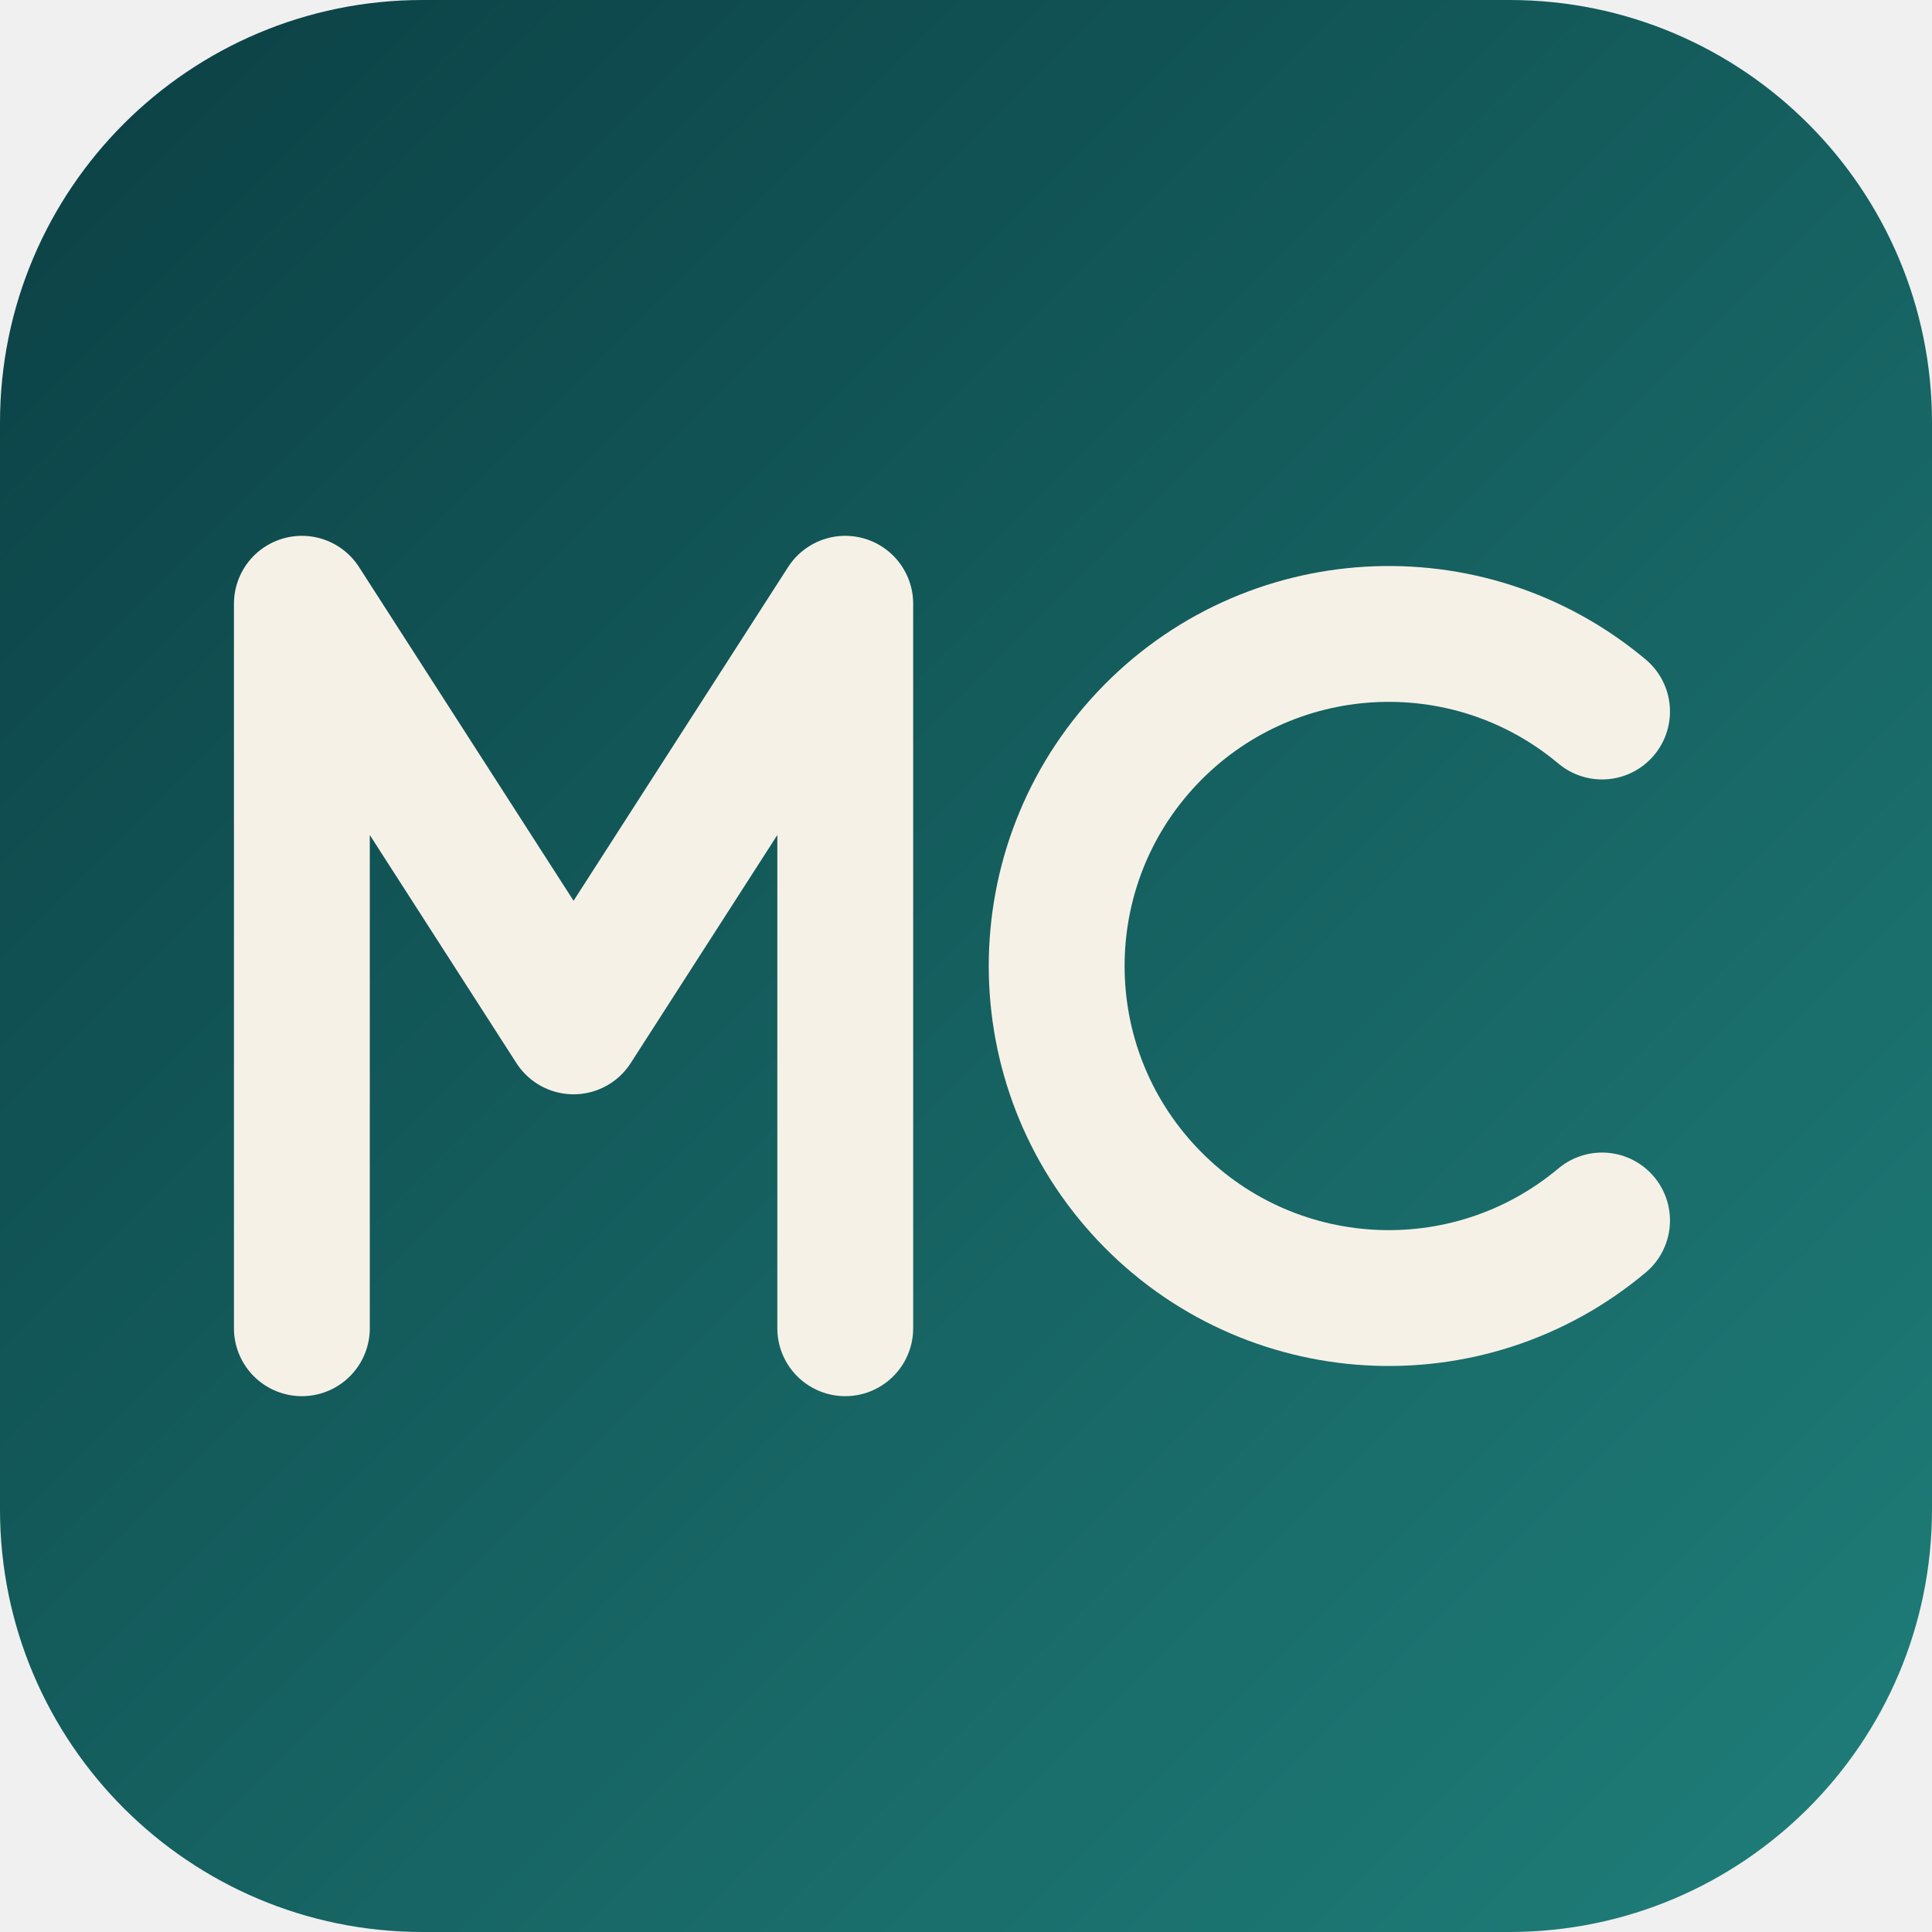
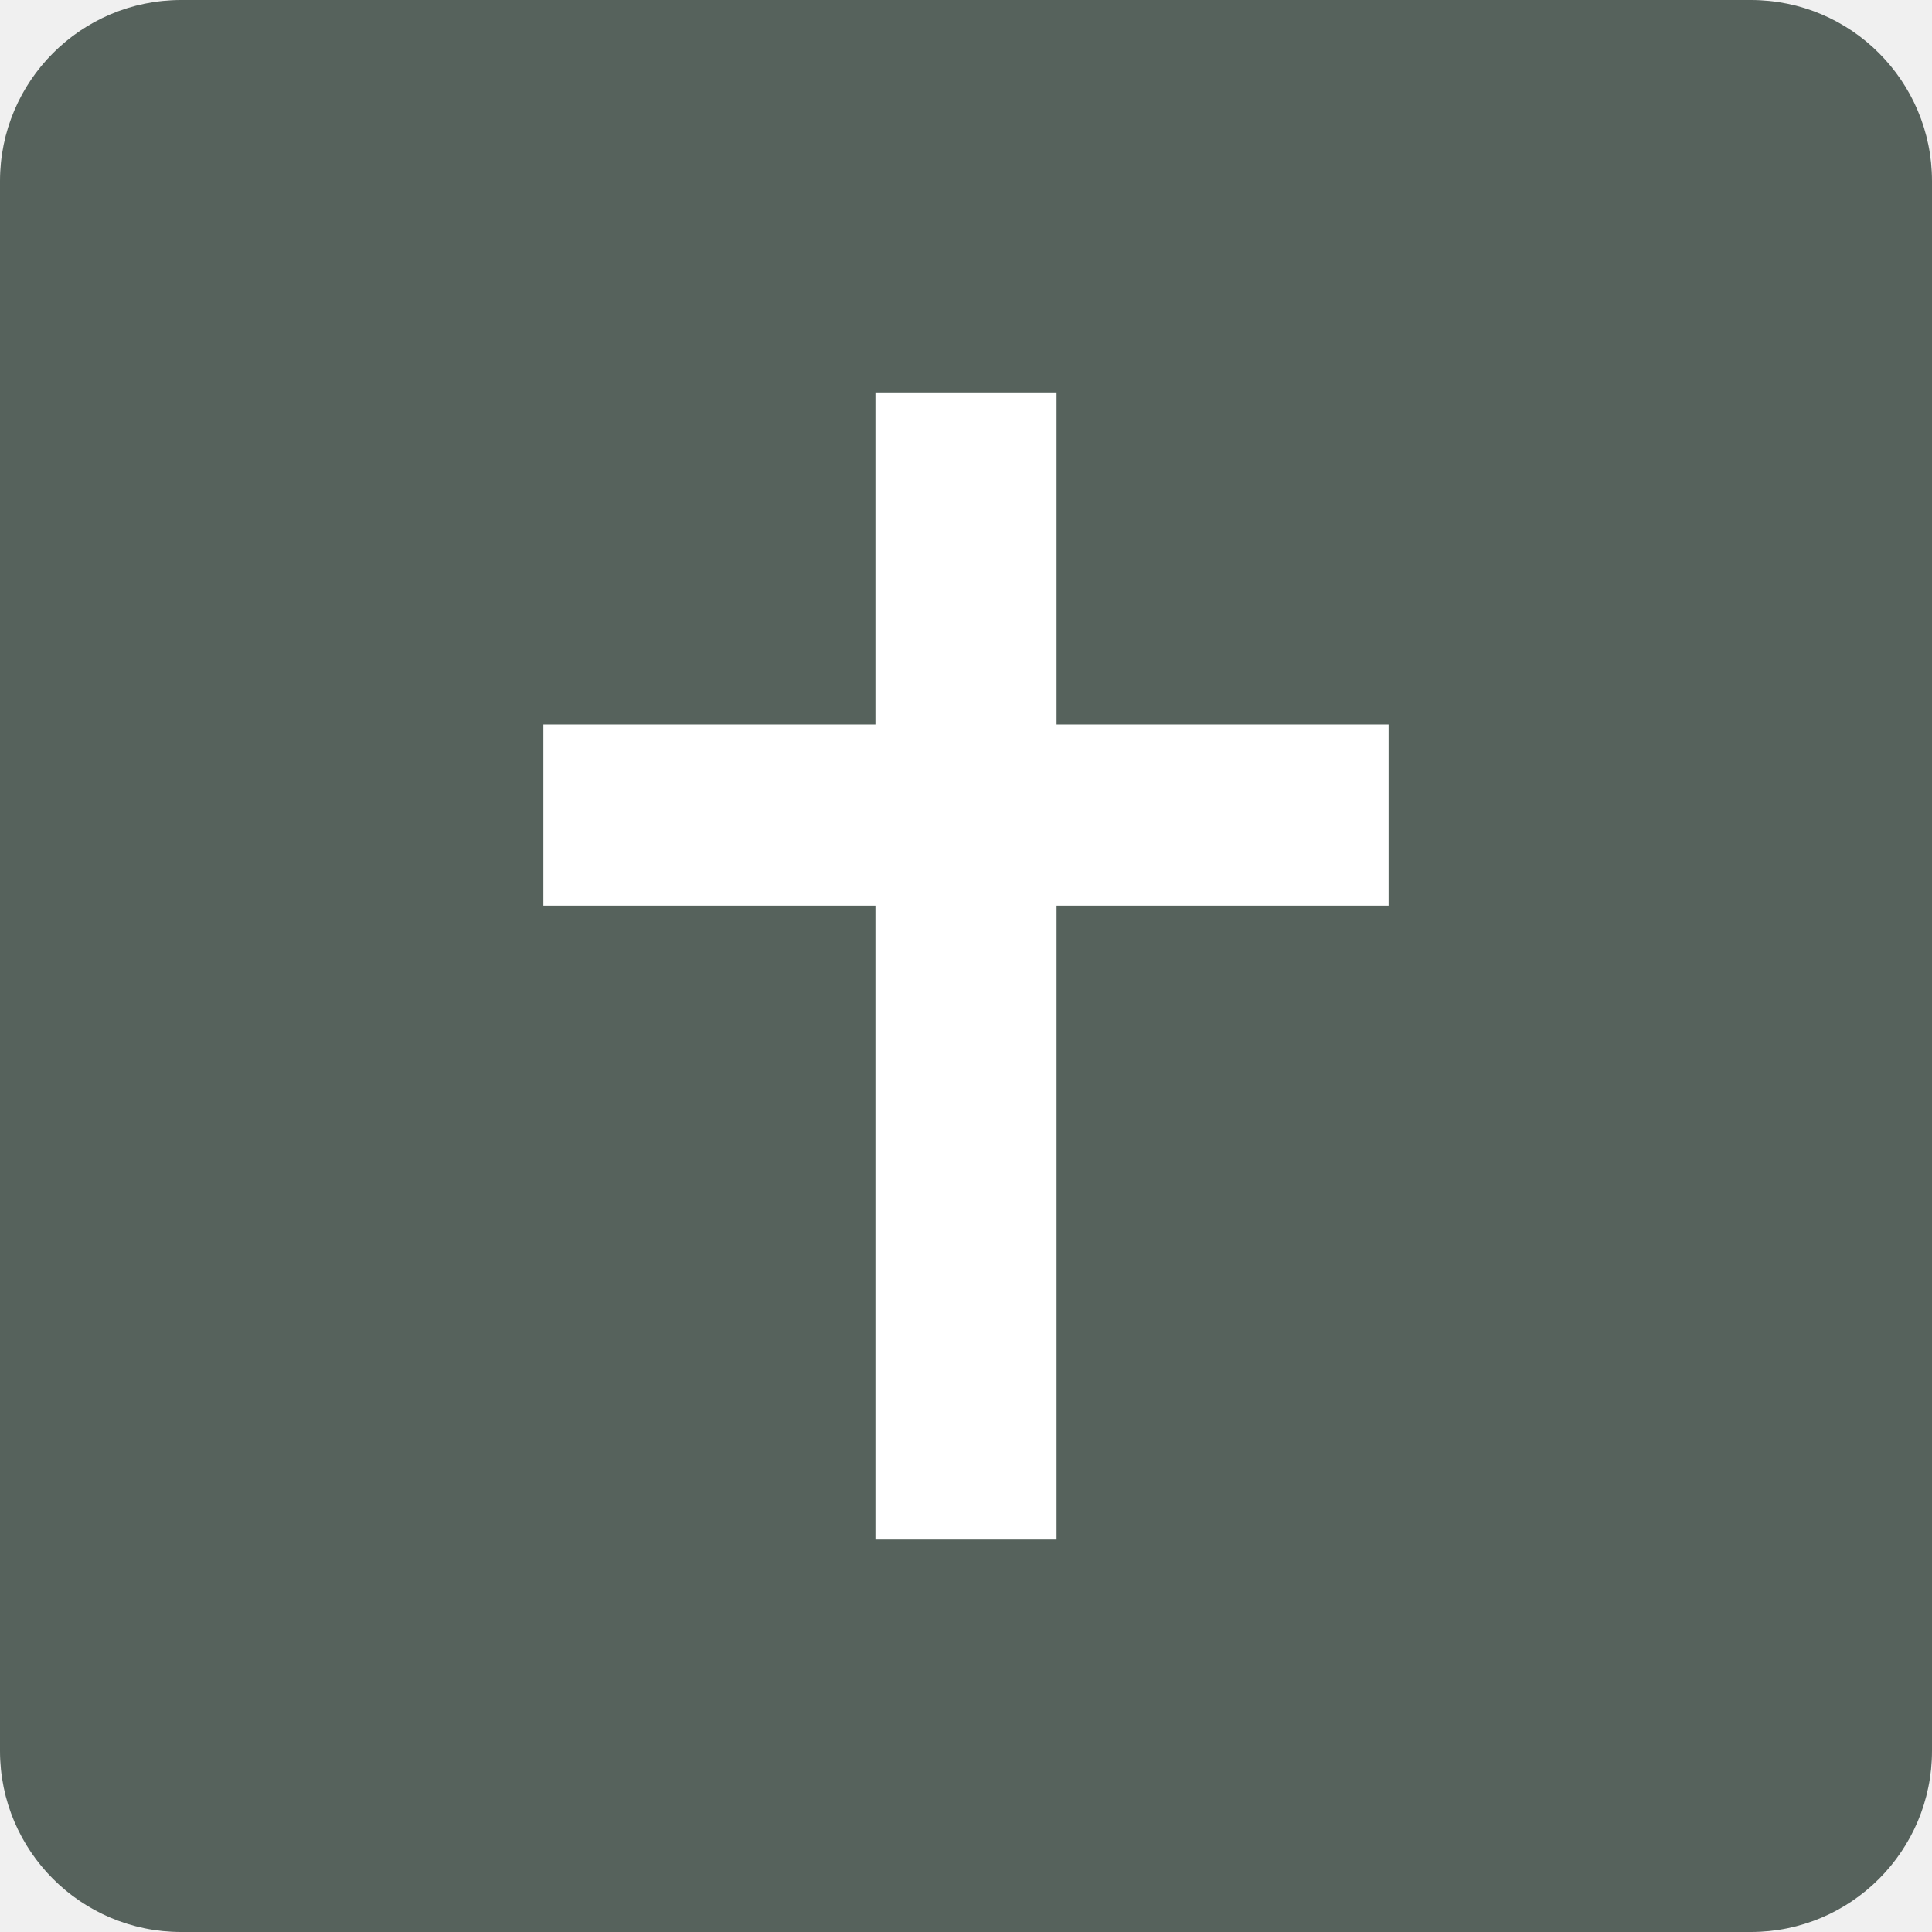
<svg xmlns="http://www.w3.org/2000/svg" viewBox="0 0 64 64">
-   <defs>
-     <linearGradient id="bg" x1="0" y1="0" x2="1" y2="1">
-       <stop offset="0" stop-color="#0b3f44" />
-       <stop offset="1" stop-color="#1f7f7a" />
-     </linearGradient>
-   </defs>
-   <rect width="64" height="64" rx="14" fill="url(#bg)" />
-   <g fill="none" stroke="#f6f1e7" stroke-width="4.5" stroke-linecap="round" stroke-linejoin="round">
-     <path d="M10 44V20l9 14 9-14v24" />
-     <path d="M53.07 23.57A11 11 0 1 0 53.07 40.43" />
-   </g>
+   <rect width="64" height="64" rx="6" fill="#56625c" />
+   <rect x="29" y="13" width="6" height="38" fill="#fff" />
+   <rect x="18" y="24" width="28" height="6" fill="#fff" />
</svg>
